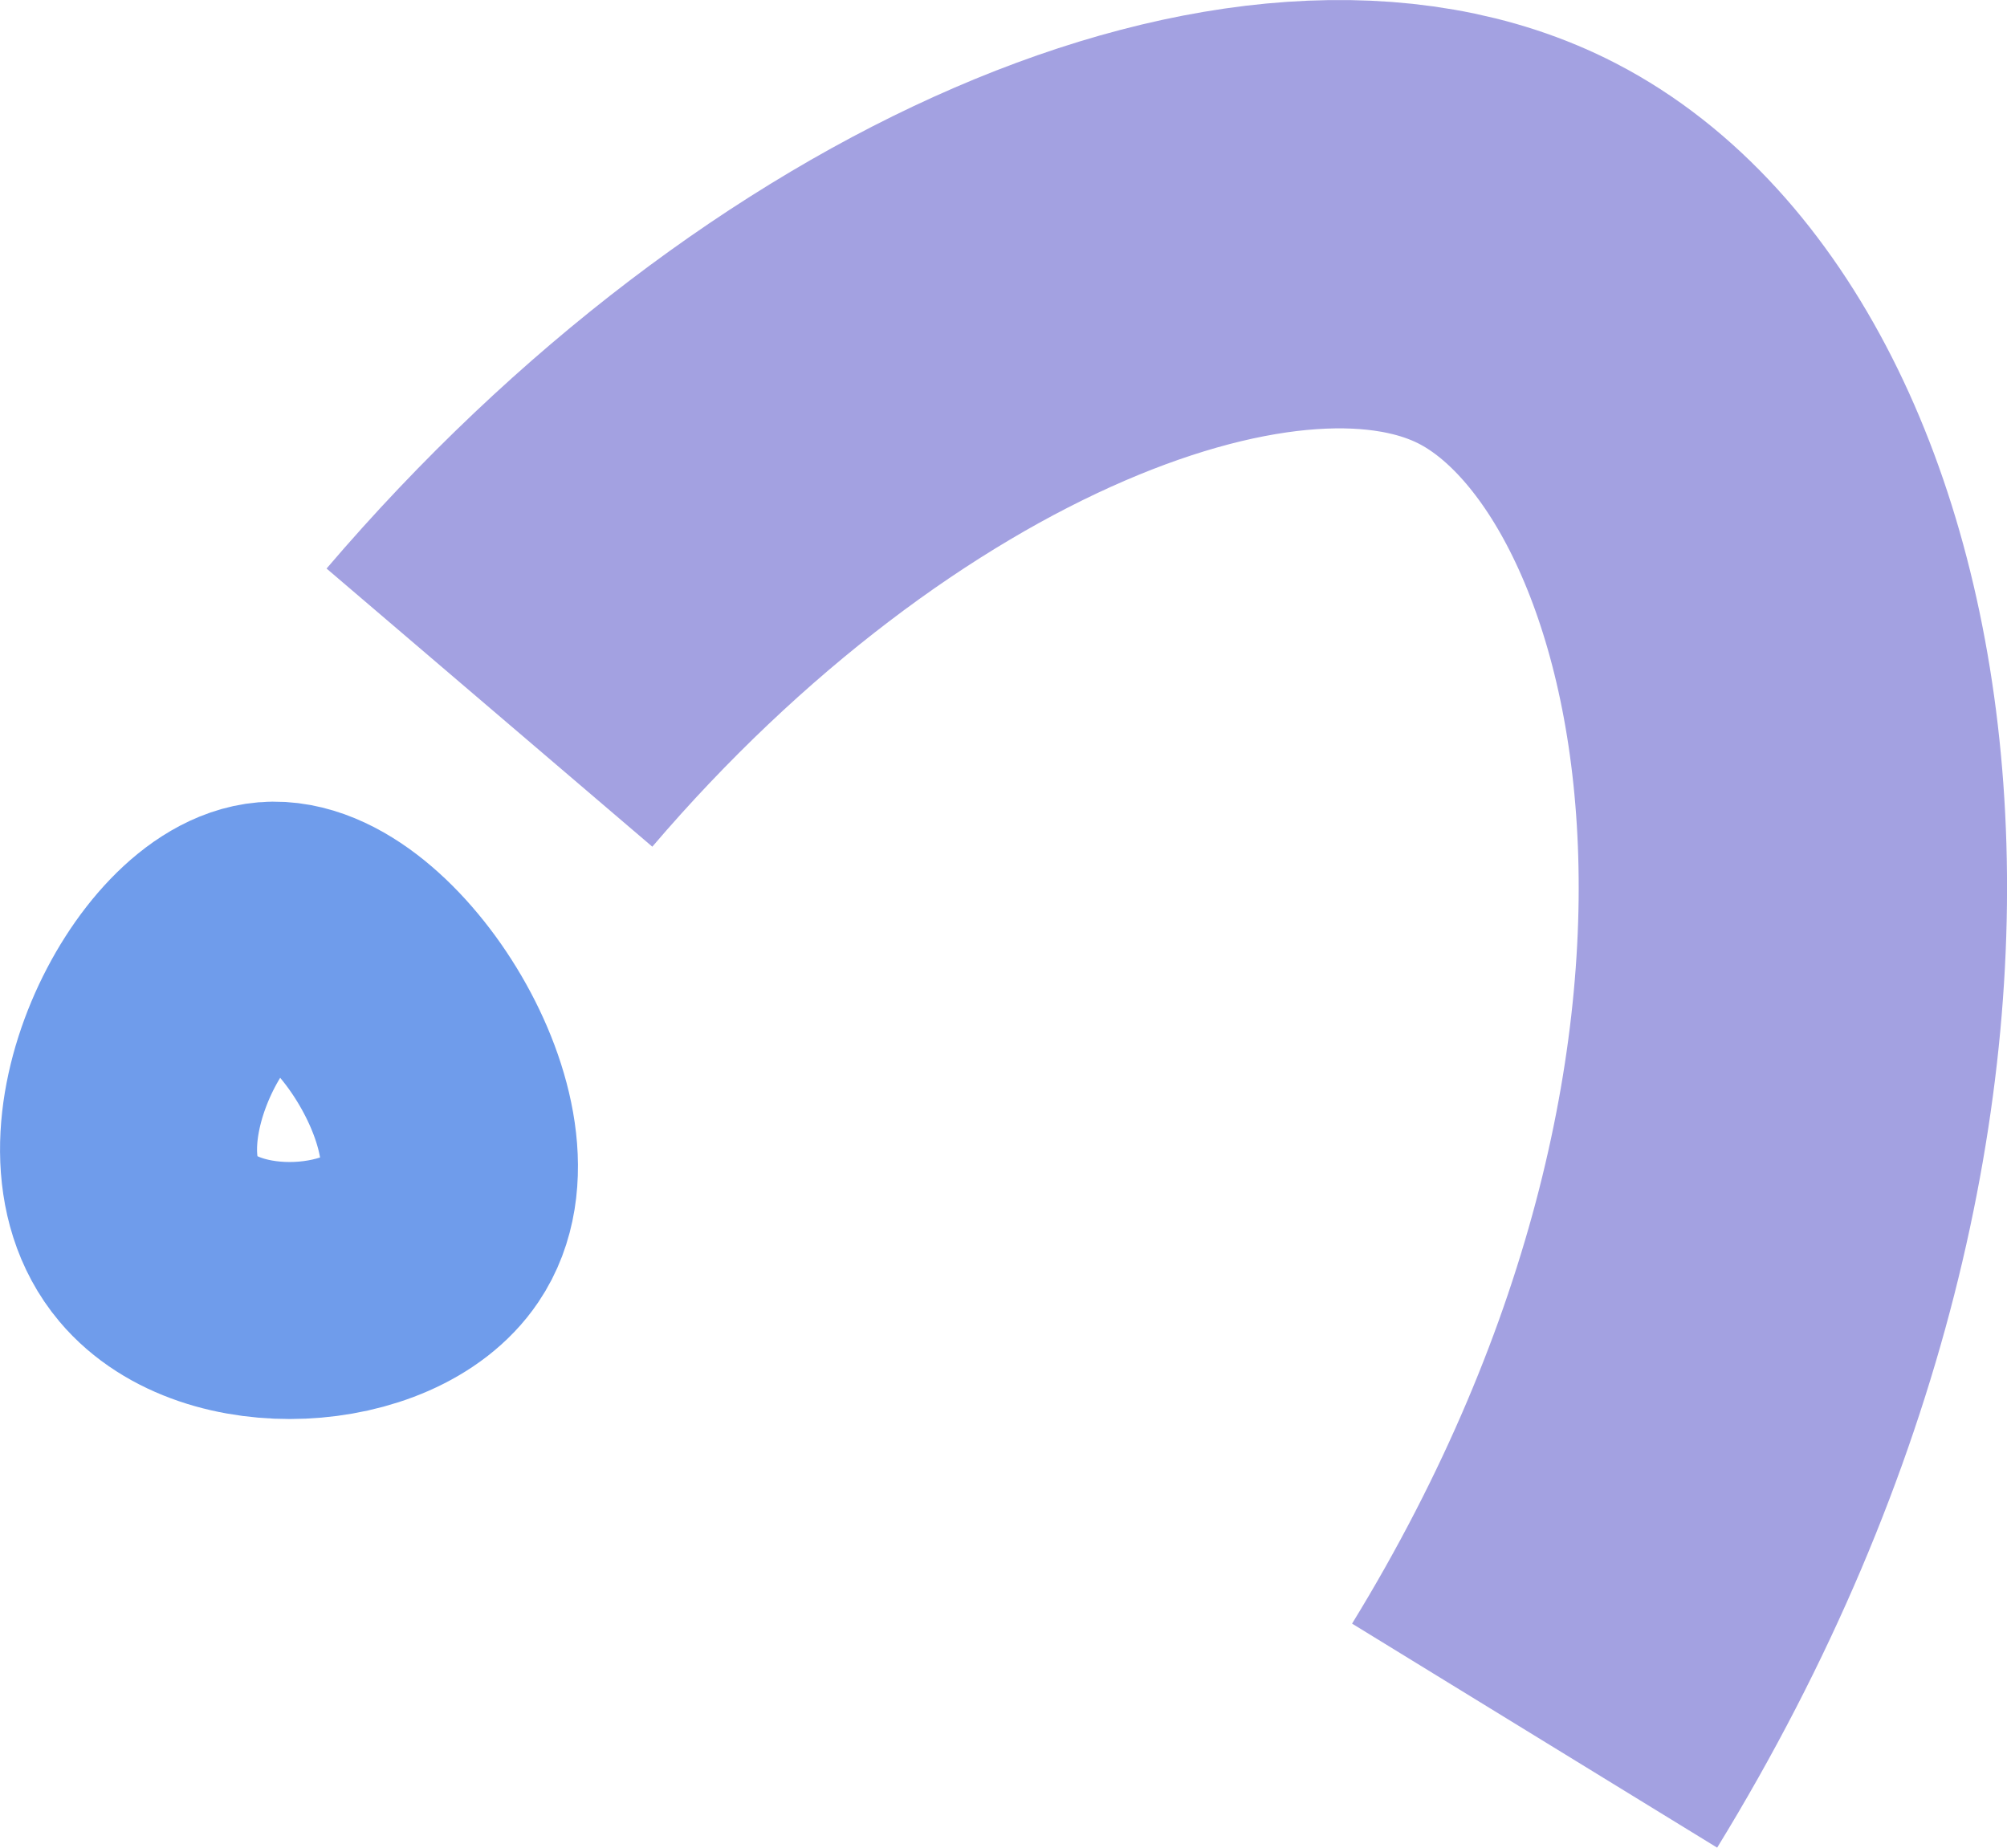
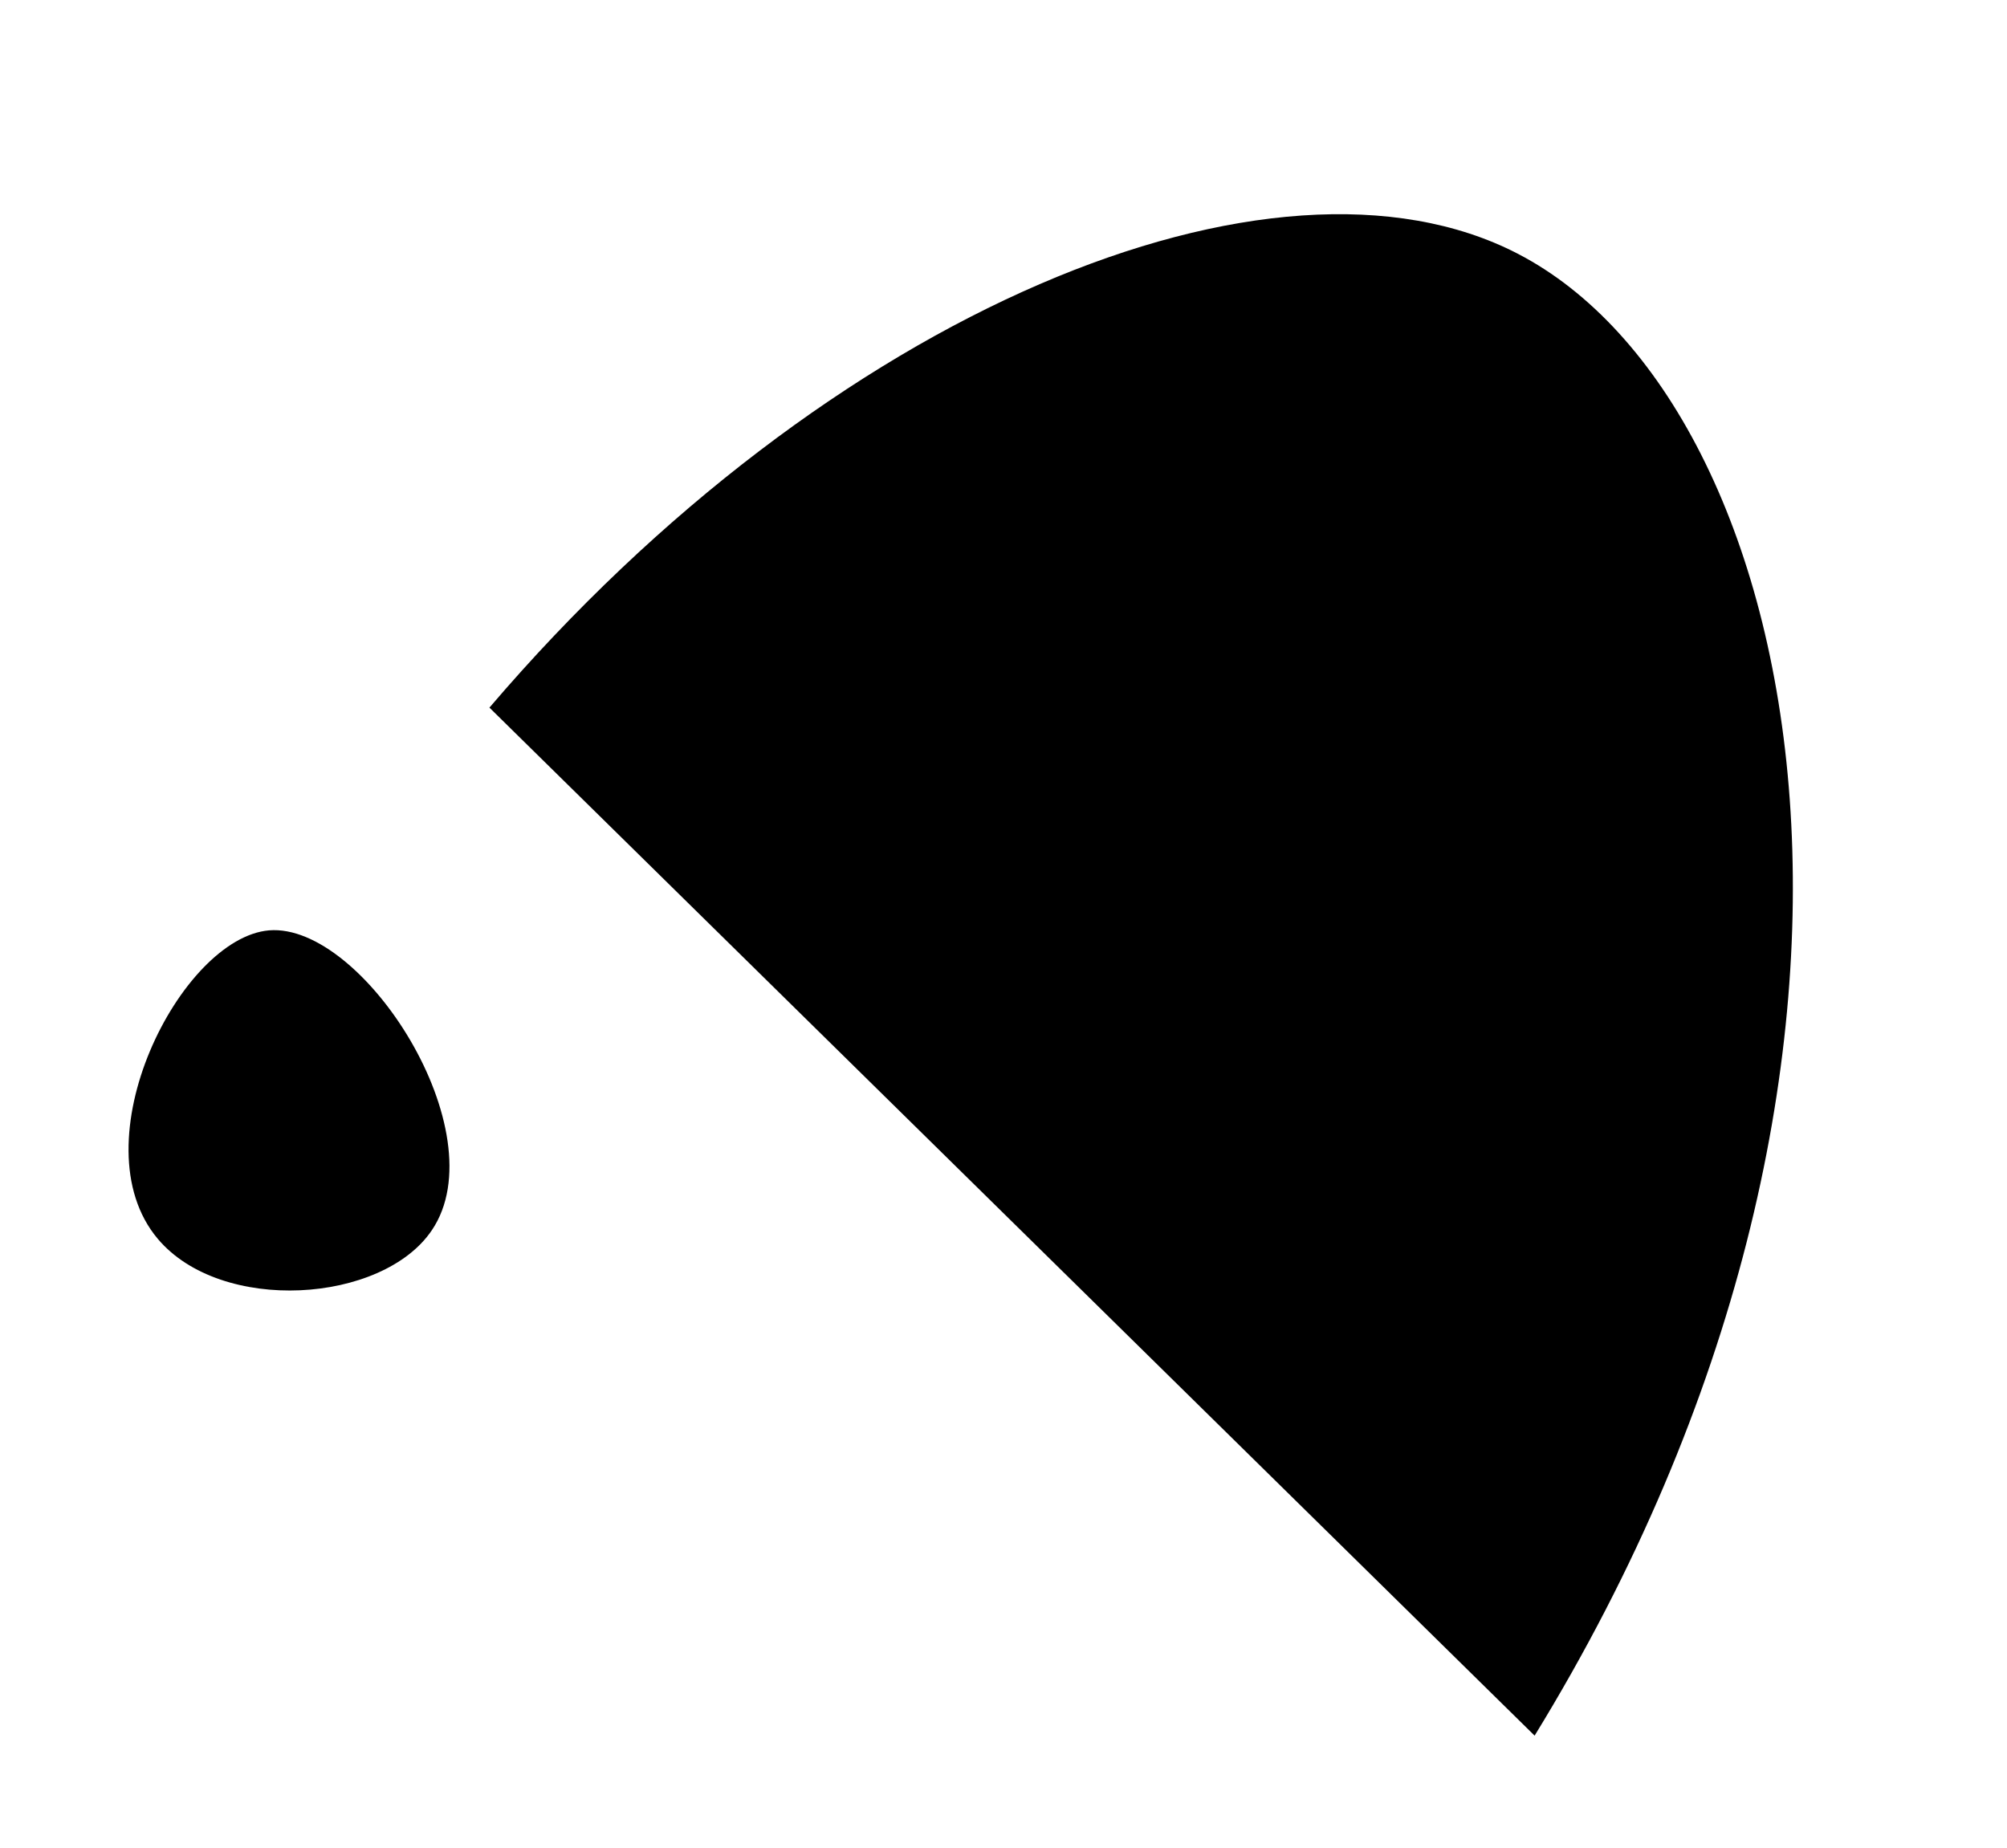
<svg xmlns="http://www.w3.org/2000/svg" id="Layer_1" data-name="Layer 1" viewBox="0 0 234.27 215.67">
-   <defs>
-     <style>.cls-1,.cls-2{fill-opacity:0;stroke-miterlimit:10;}.cls-1{stroke:#a3a1e1;stroke-width:50px;}.cls-2{stroke:#6F9CEB;stroke-width:30px;}</style>
-   </defs>
  <path class="cls-1" d="M303,490c48.08-78.35,32-155.43-2-173-28.41-14.68-80.33,6.54-120,53" transform="translate(-123.87 -287.4)" />
  <path class="cls-2" d="M155.28,396c-10.34.87-22.44,24.78-13,36,7.41,8.81,26.24,7.56,32-1C182,419.58,166.25,395.1,155.28,396Z" transform="translate(-123.87 -287.4)" />
</svg>
